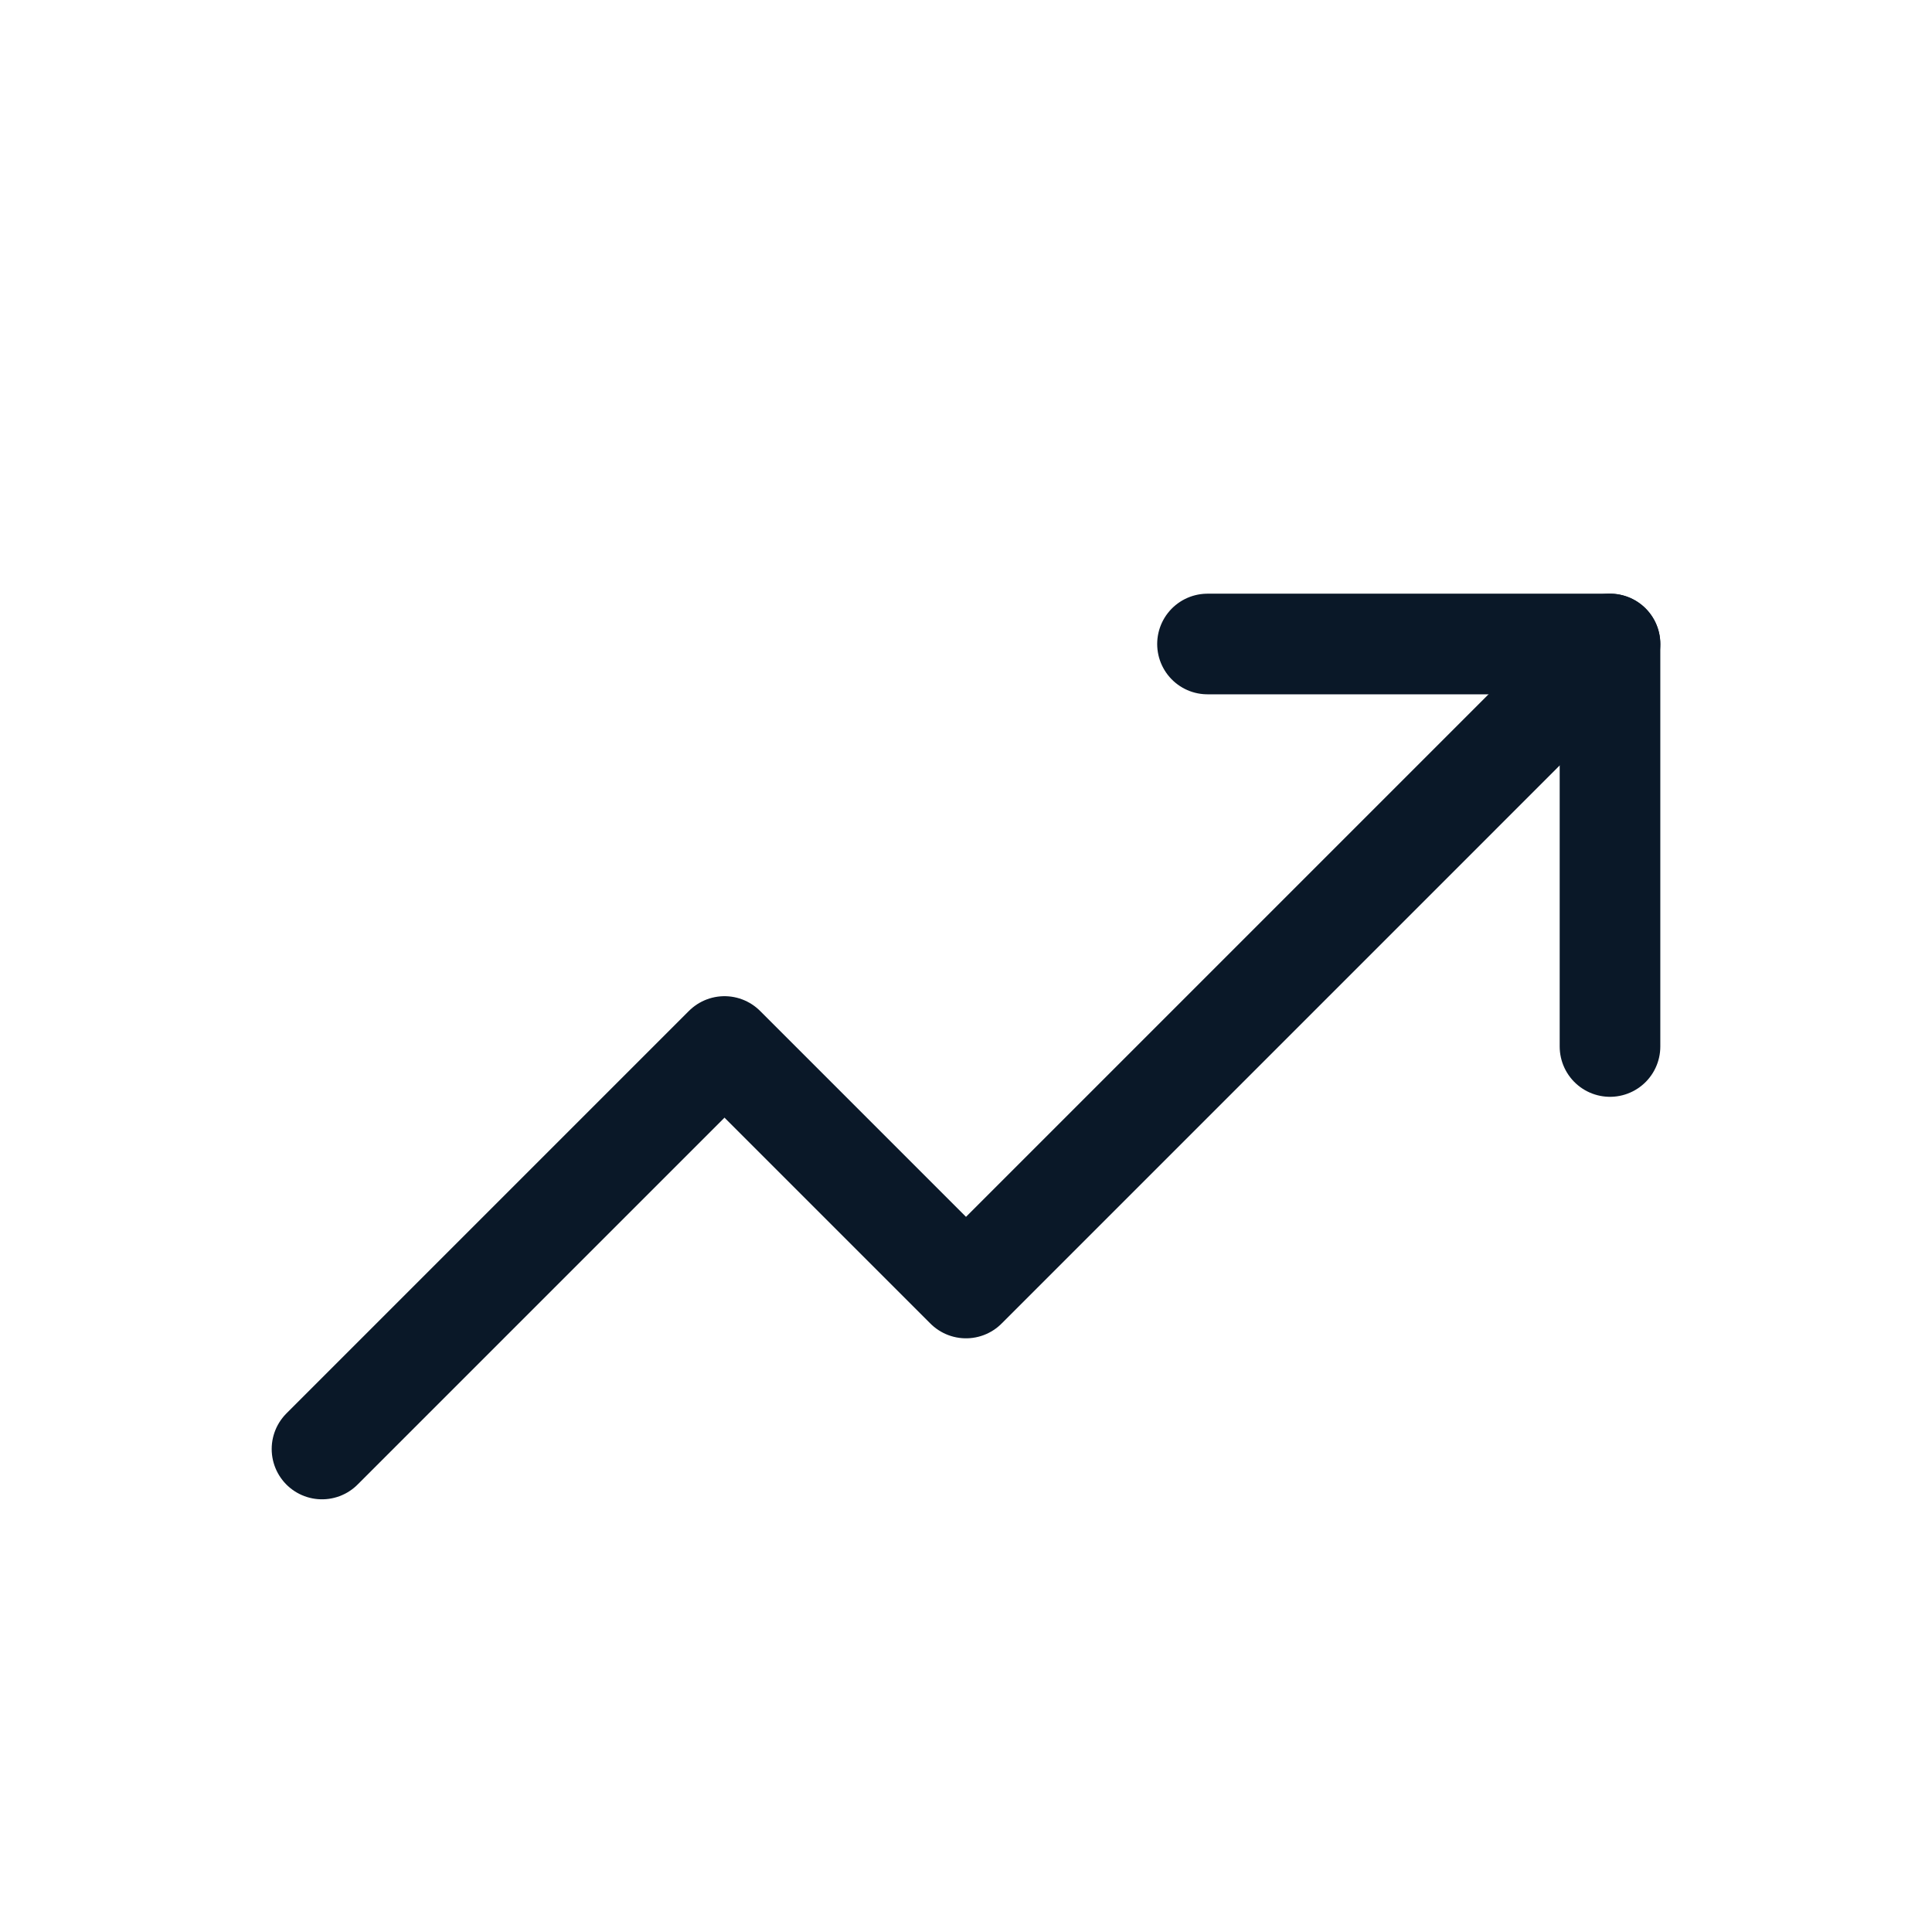
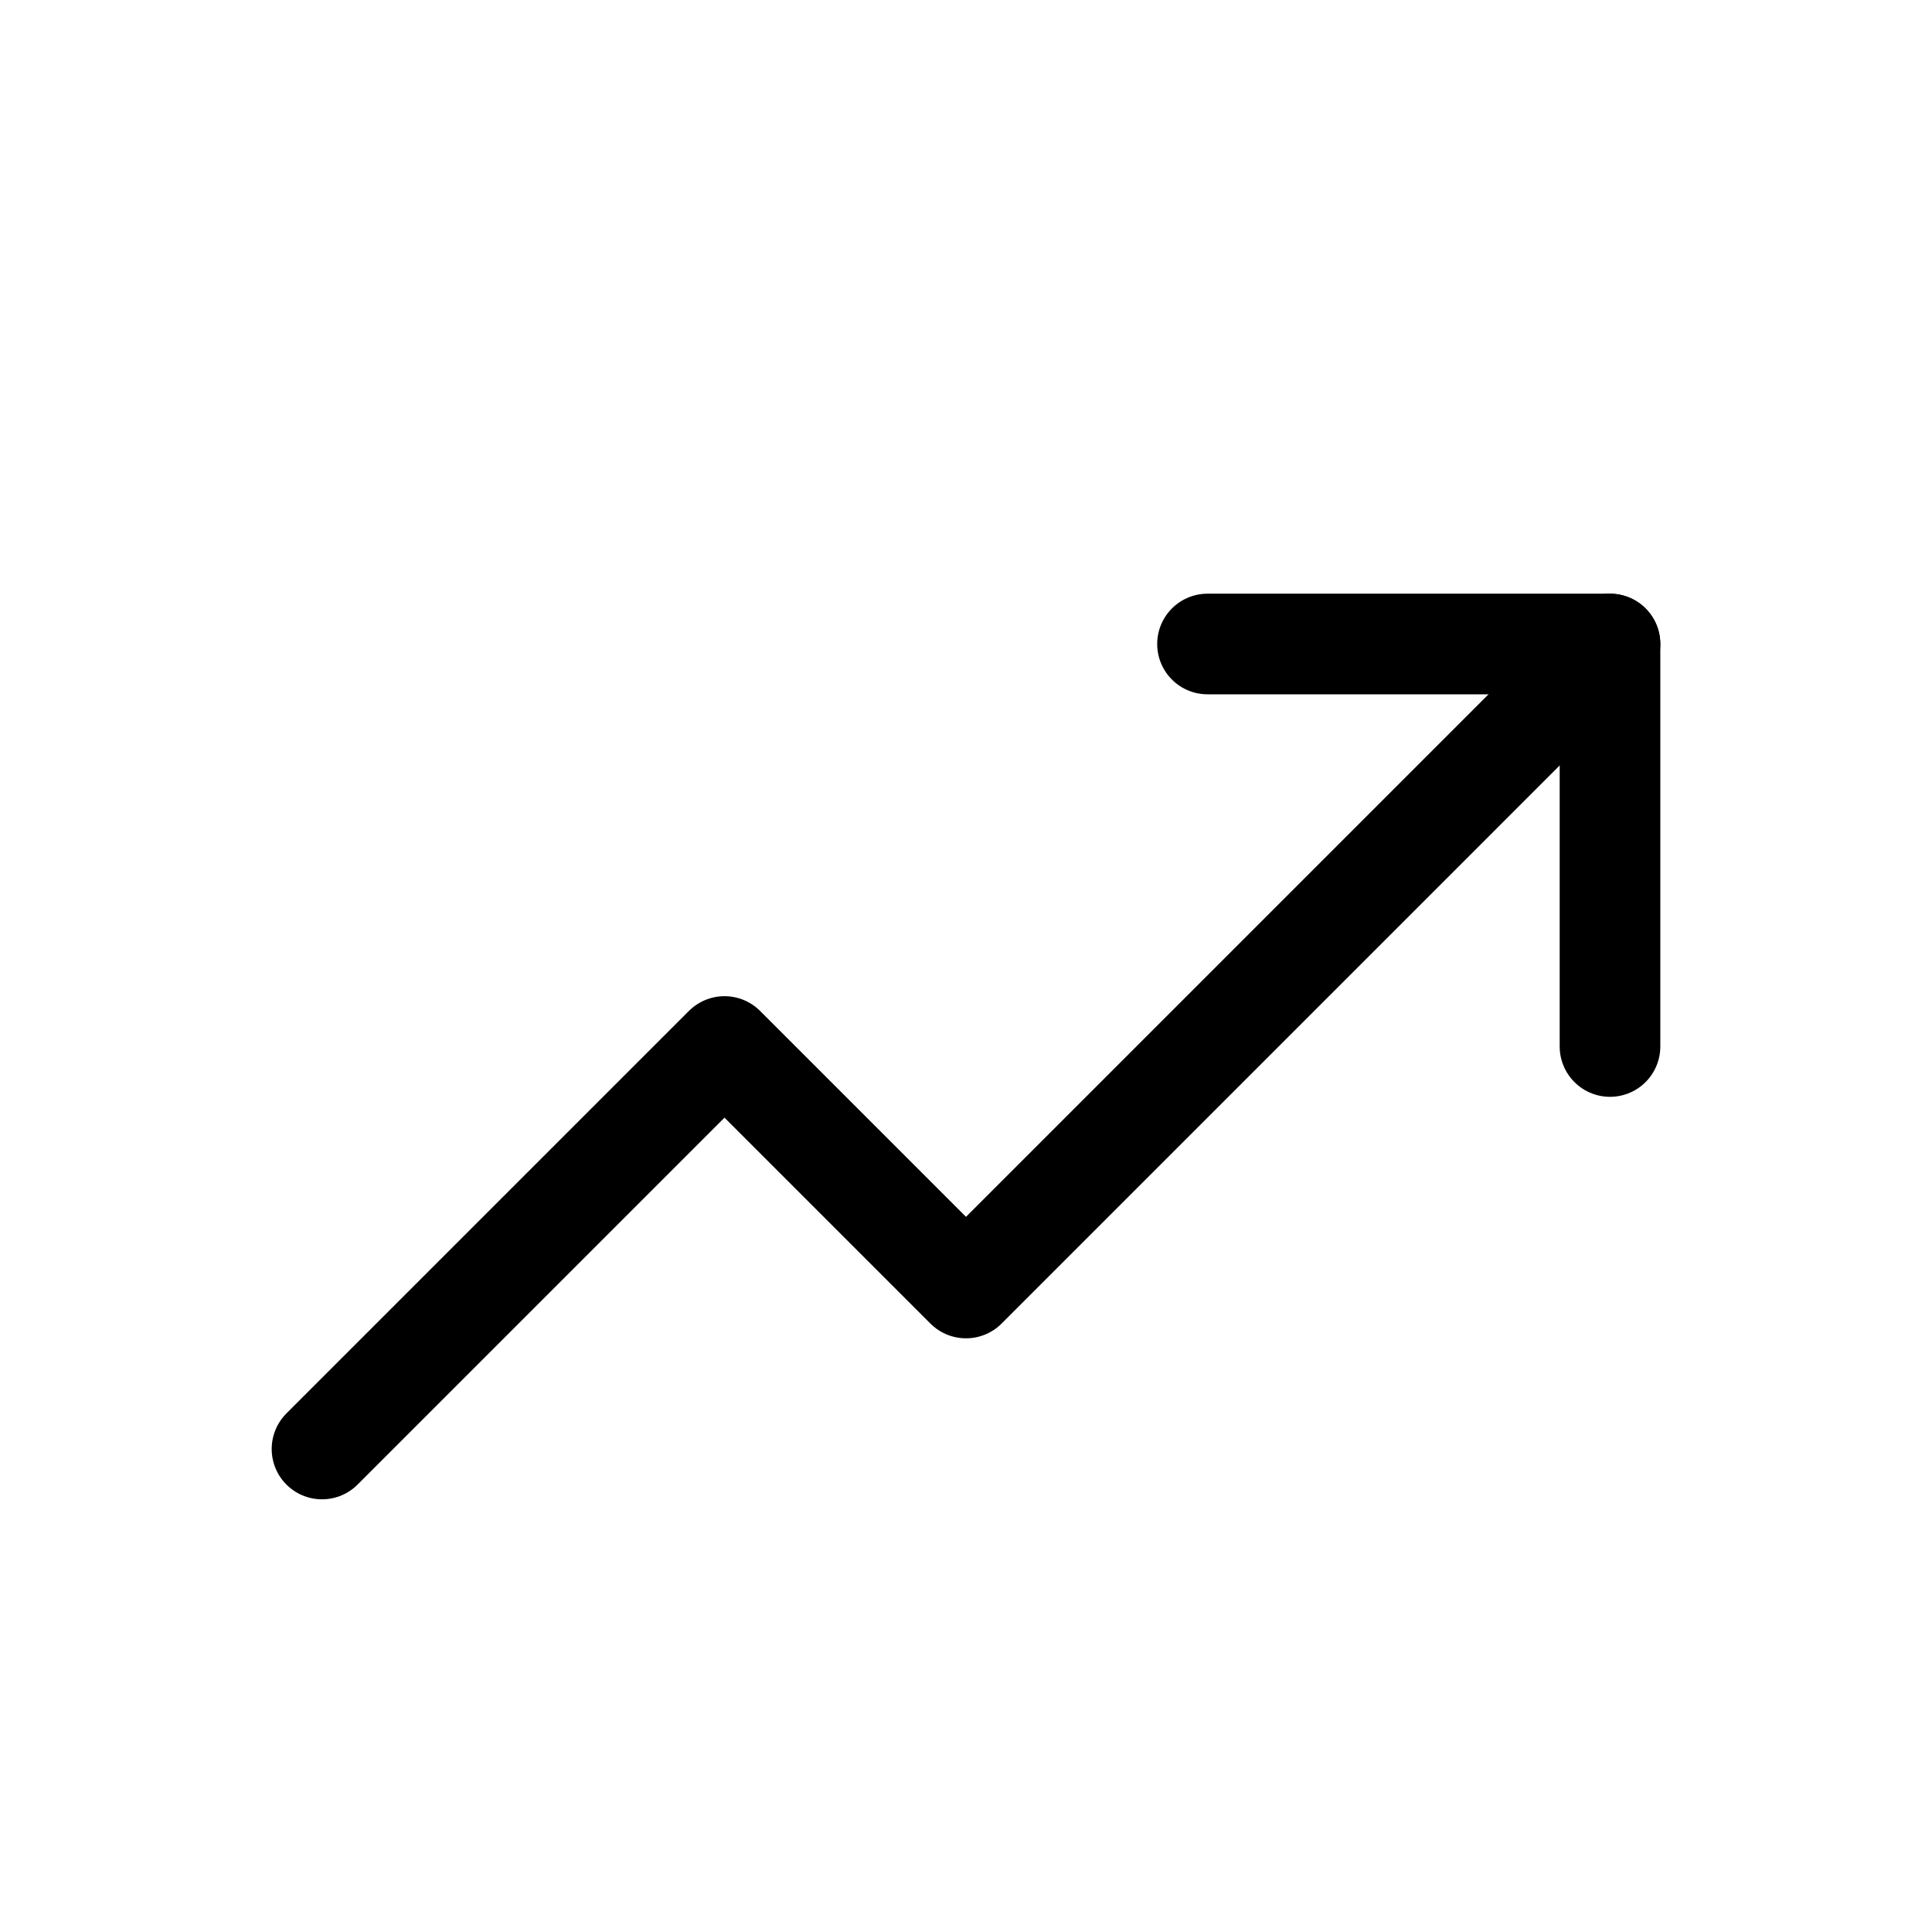
- <svg xmlns="http://www.w3.org/2000/svg" viewBox="0 0 24 24" fill="none" stroke="#0A1828" stroke-width="1.25" stroke-linecap="round" stroke-linejoin="round">
+ <svg xmlns="http://www.w3.org/2000/svg" viewBox="0 0 24 24" fill="none" stroke="currentColor" stroke-width="1.25" stroke-linecap="round" stroke-linejoin="round">
  <path d="M4 18l5-5 3 3 8-8" />
  <path d="M15 8h5v5" />
</svg>
